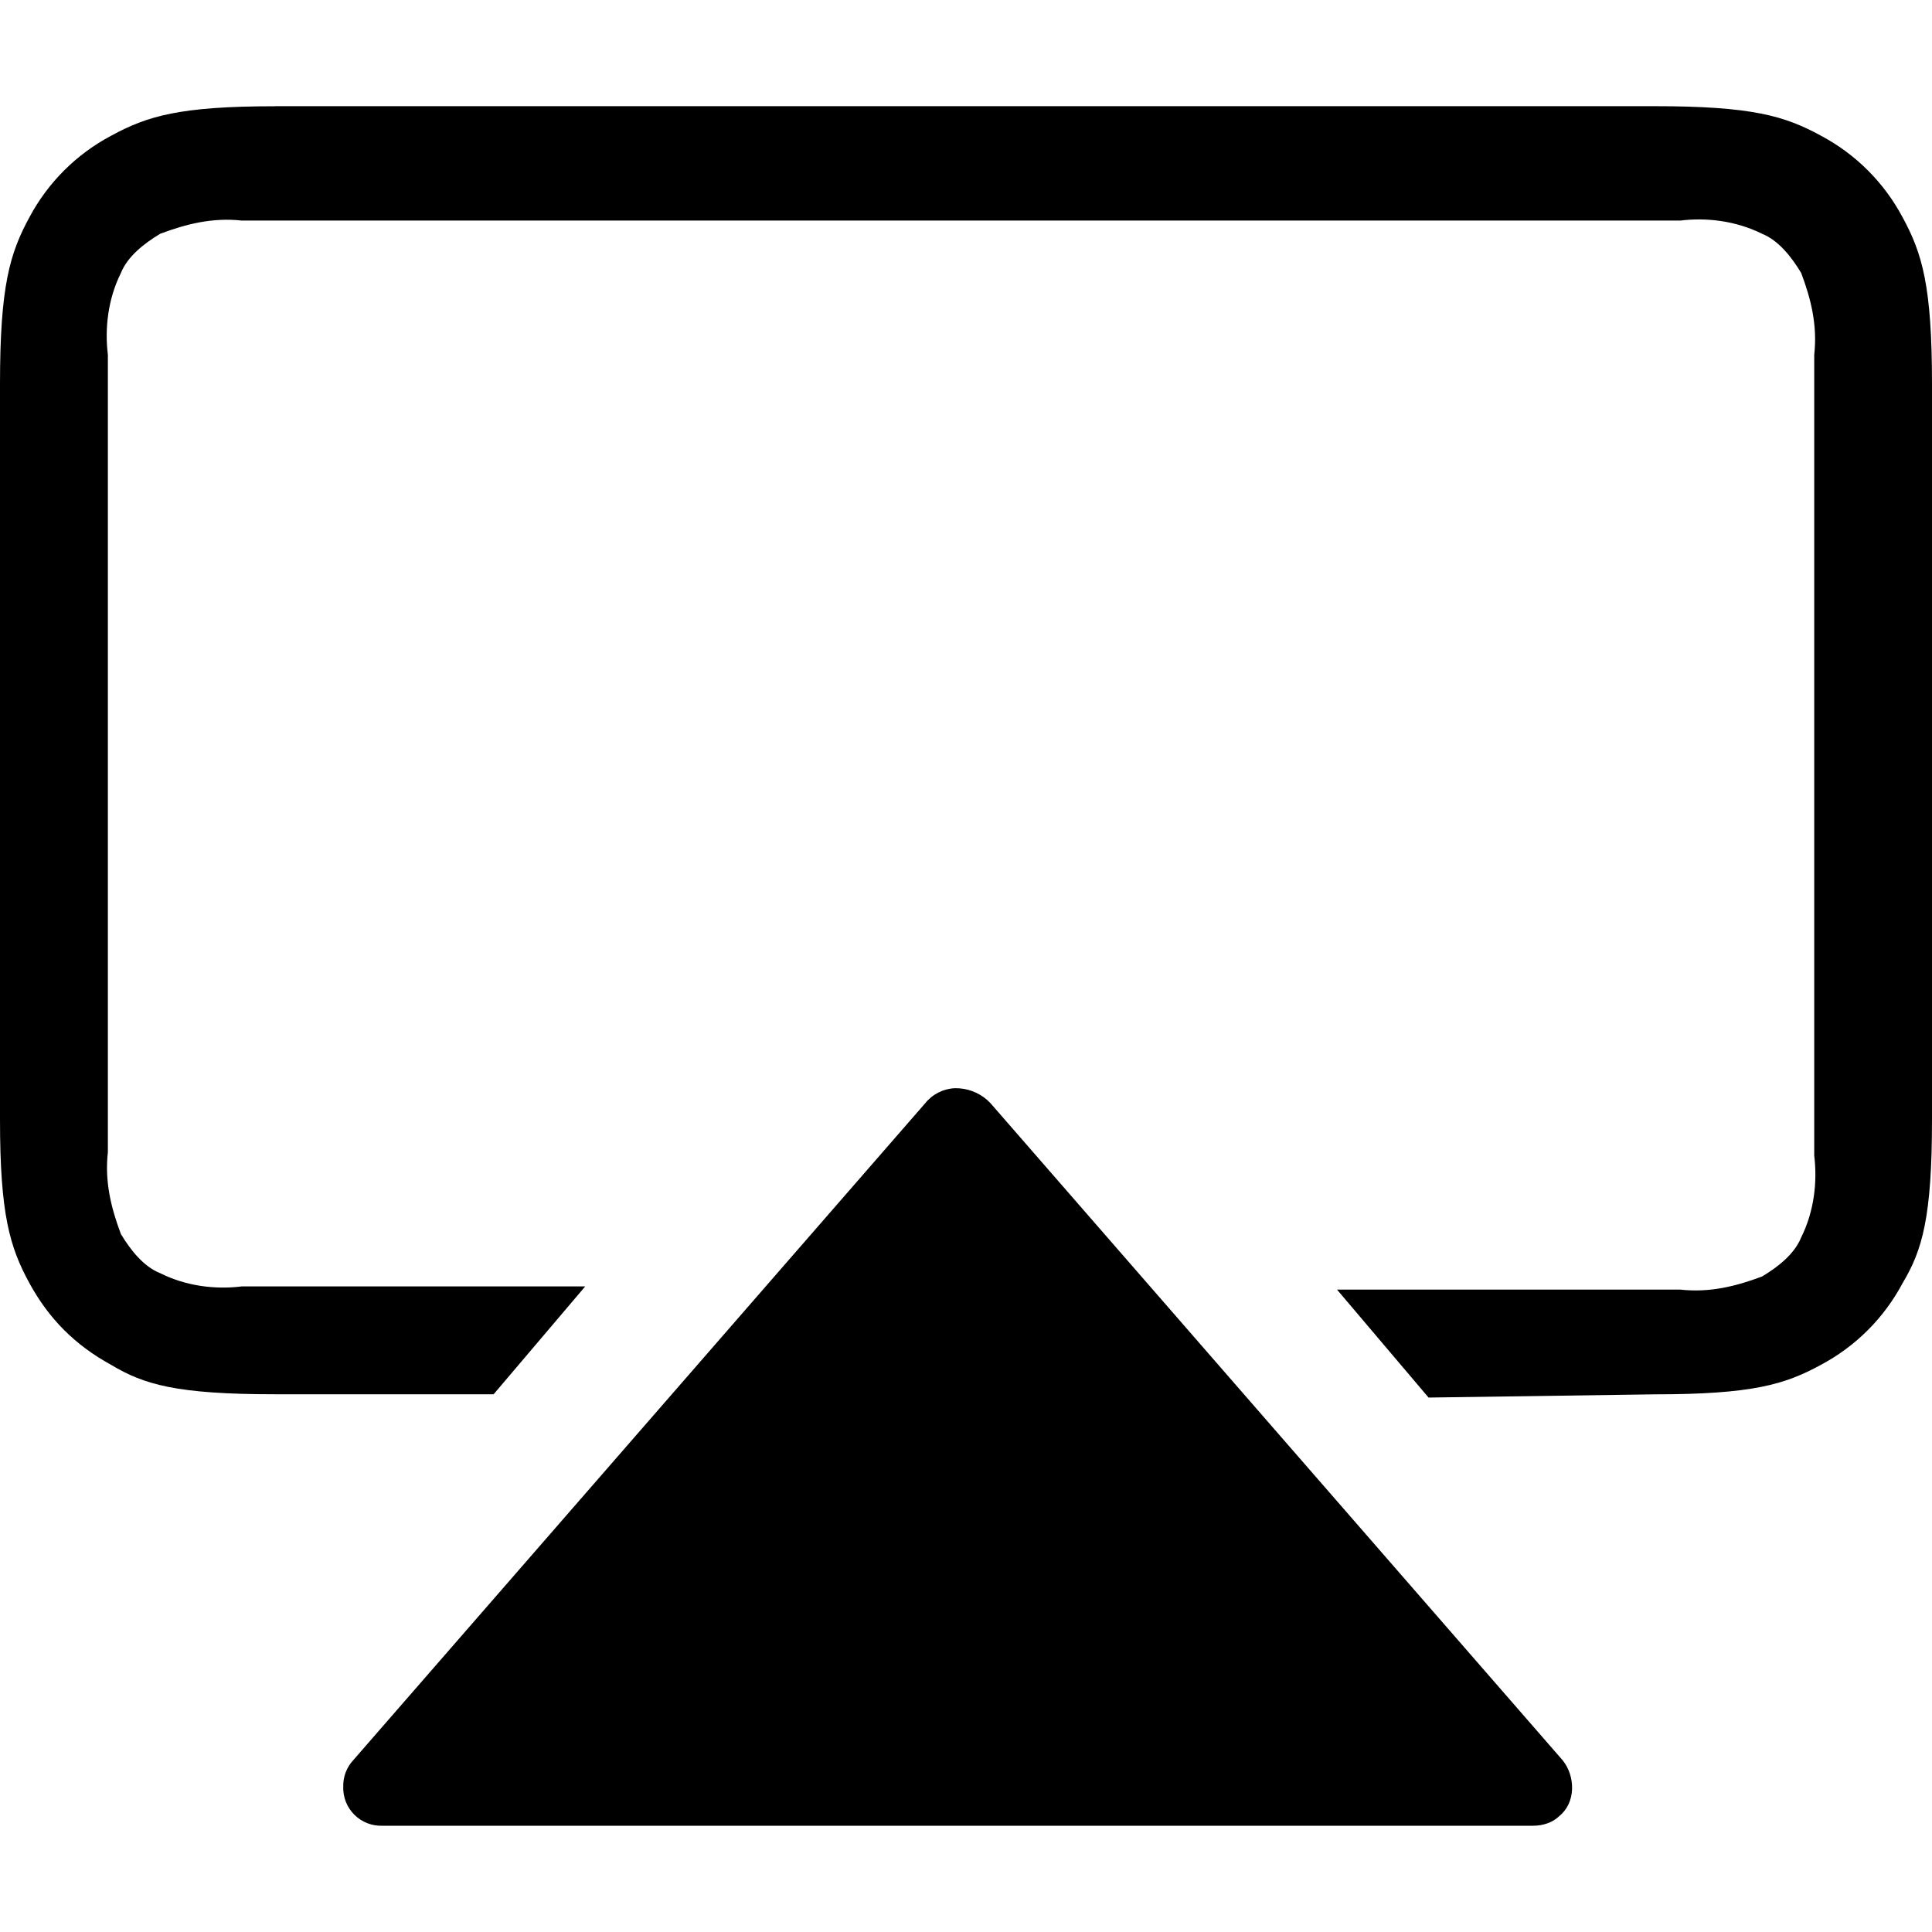
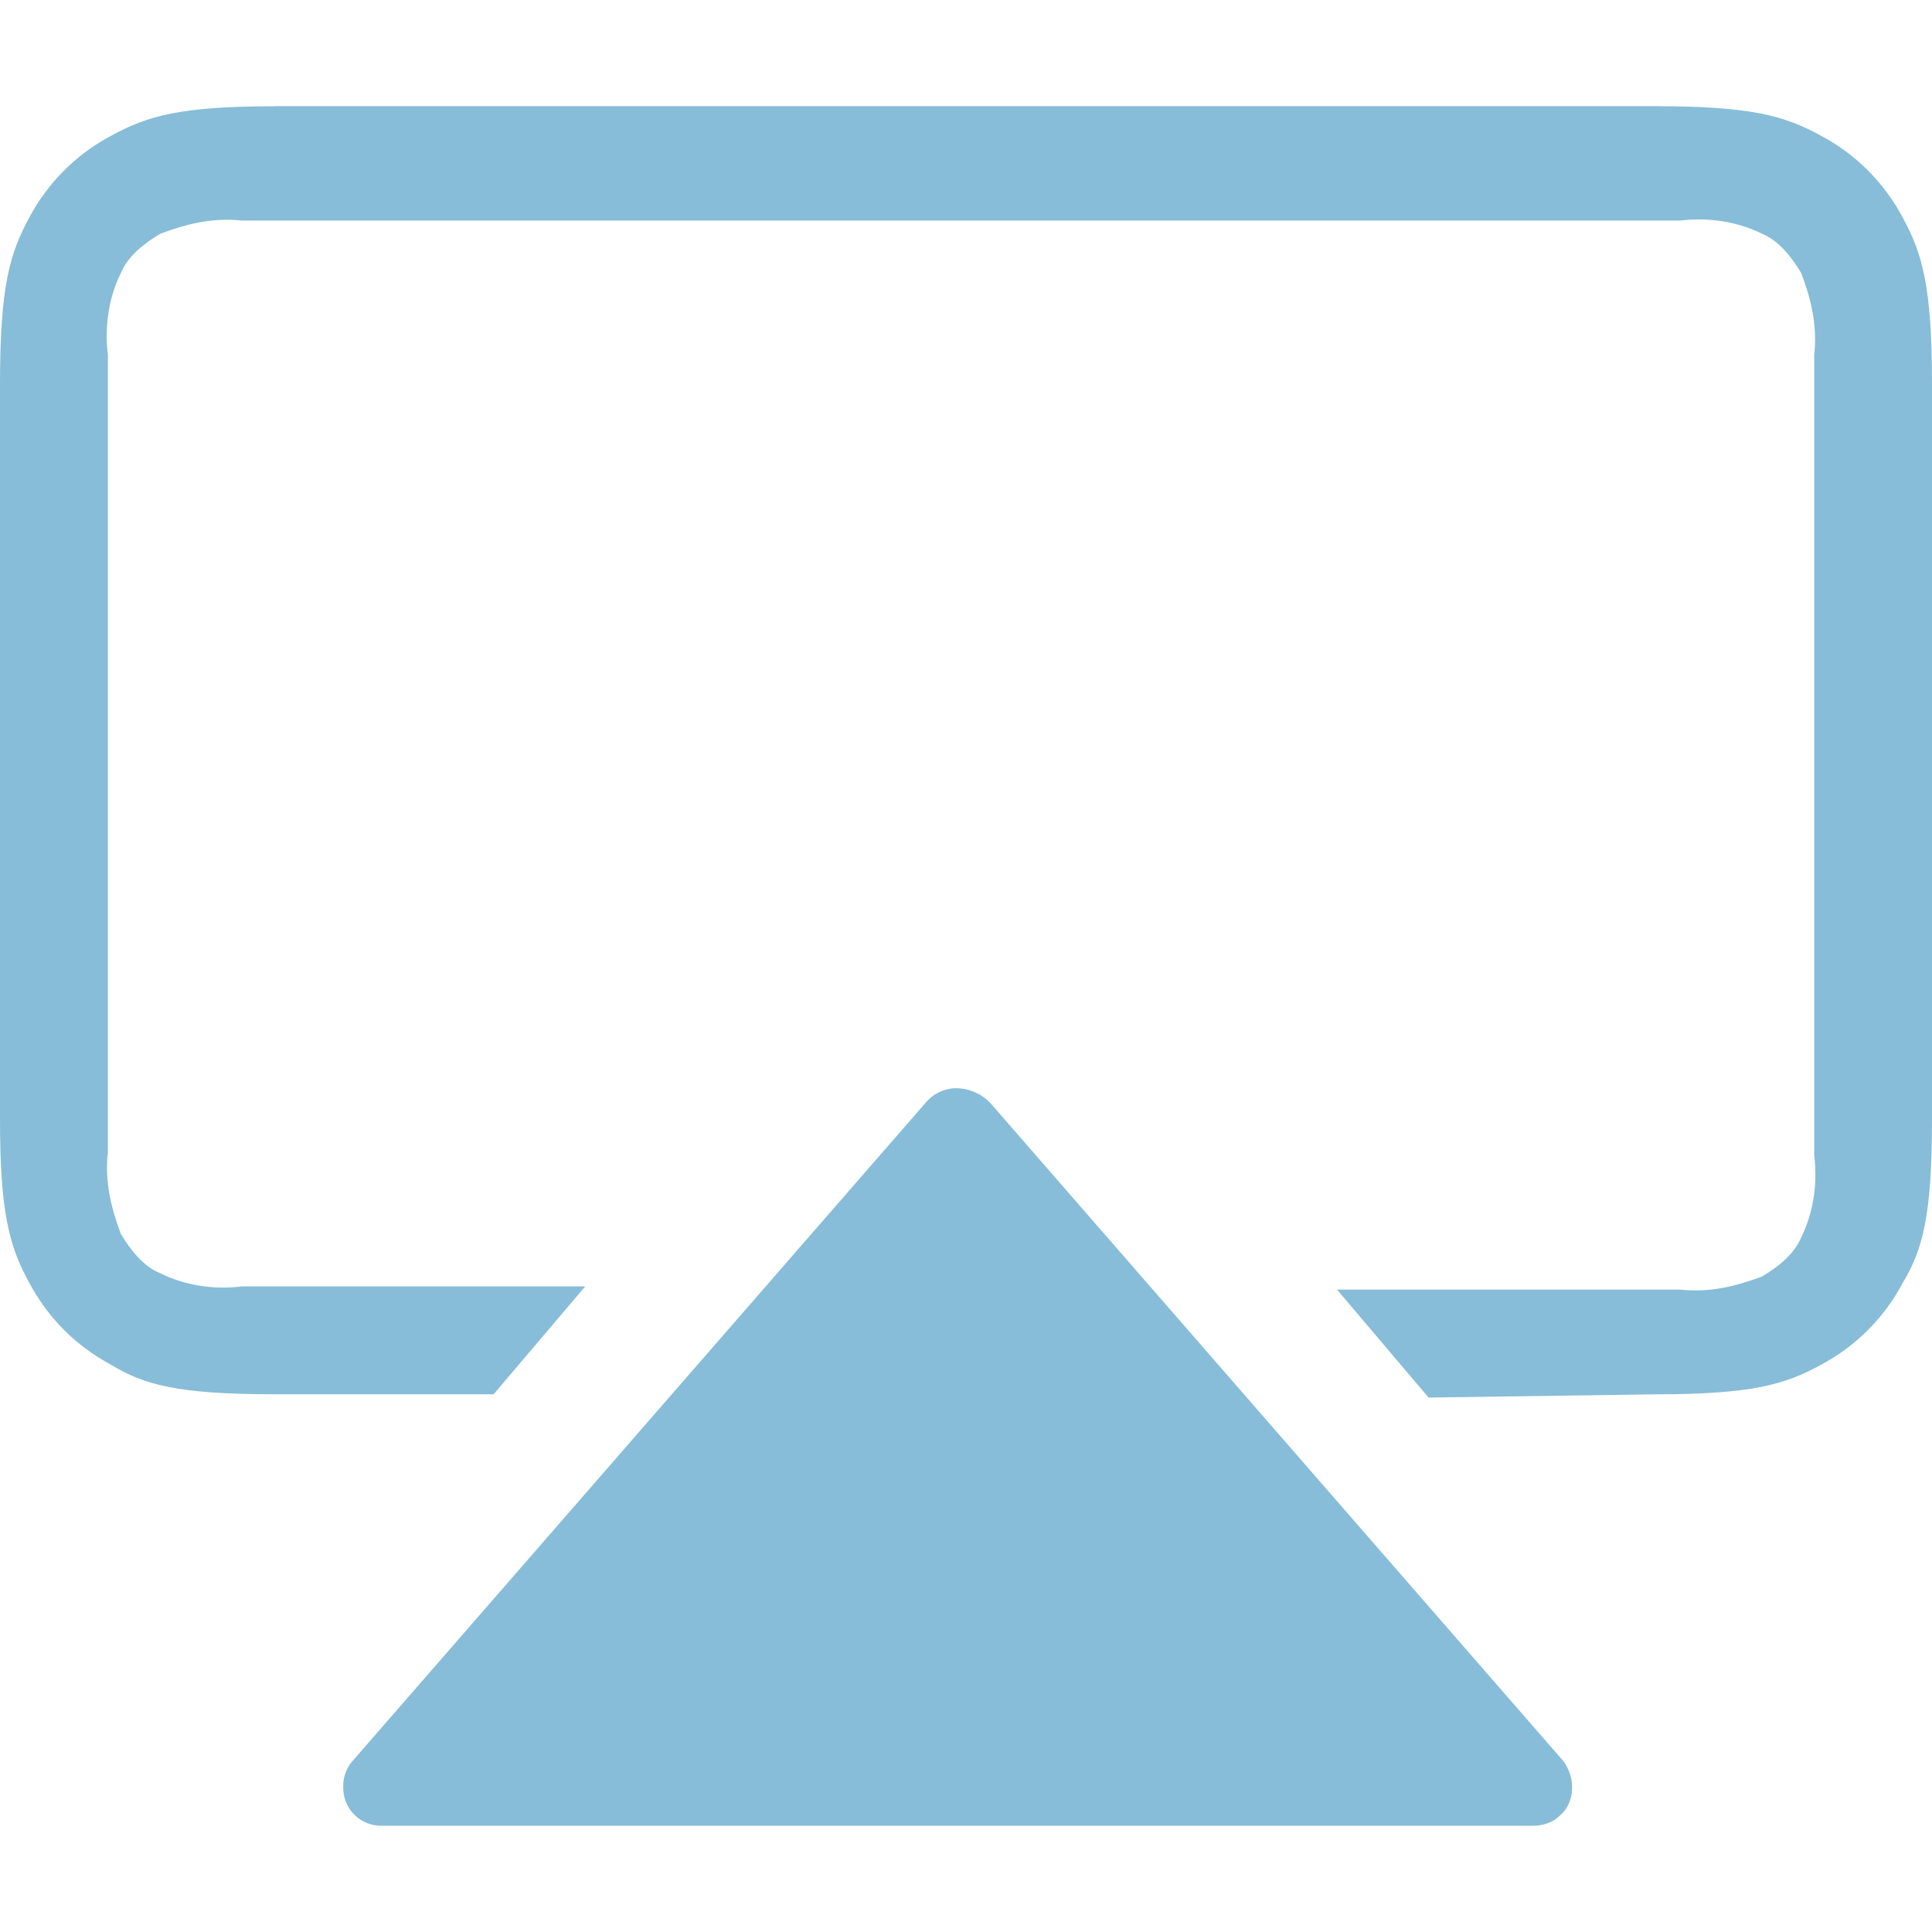
- <svg xmlns="http://www.w3.org/2000/svg" role="img" viewBox="0 0 24 24">
+ <svg xmlns="http://www.w3.org/2000/svg" role="img" viewBox="0 0 24 24" fill="#87bdd8">
  <path d="M3.412 1.32c-1.178 0-1.584.122-2.031.366A2.449 2.449 0 00.365 2.7C.122 3.148 0 3.553 0 4.771v9.137c0 1.178.122 1.585.365 2.031.244.447.57.772 1.016 1.016.406.244.813.365 2.031.365h2.72l1.138-1.34H3.006c-.325.041-.69-.001-1.016-.164-.203-.08-.366-.283-.488-.486-.122-.325-.203-.65-.162-1.016V4.406c-.04-.325 0-.69.162-1.015.081-.203.285-.365.488-.487.325-.122.65-.204 1.016-.164h17.867c.325-.04.69.002 1.016.164.203.082.364.284.486.487.122.324.203.65.162 1.015v9.95c.04.324 0 .69-.162 1.015-.081.203-.283.365-.486.486-.325.122-.65.203-1.016.163h-4.264l1.137 1.341 2.803-.04c1.218 0 1.623-.122 2.07-.366a2.449 2.449 0 001.016-1.016c.243-.406.365-.813.365-2.03V4.77c0-1.218-.122-1.623-.365-2.07a2.449 2.449 0 00-1.016-1.015c-.447-.244-.852-.366-2.07-.366H3.412zm8.451 12.198a.501.501 0 00-.37.187l-7.106 8.162a.465.465 0 00-.123.326.47.47 0 00.488.487h14.293c.122 0 .245-.04.326-.121.203-.163.204-.489.041-.692l-7.107-8.162-.041-.04a.594.594 0 00-.4-.147z" />
</svg>
